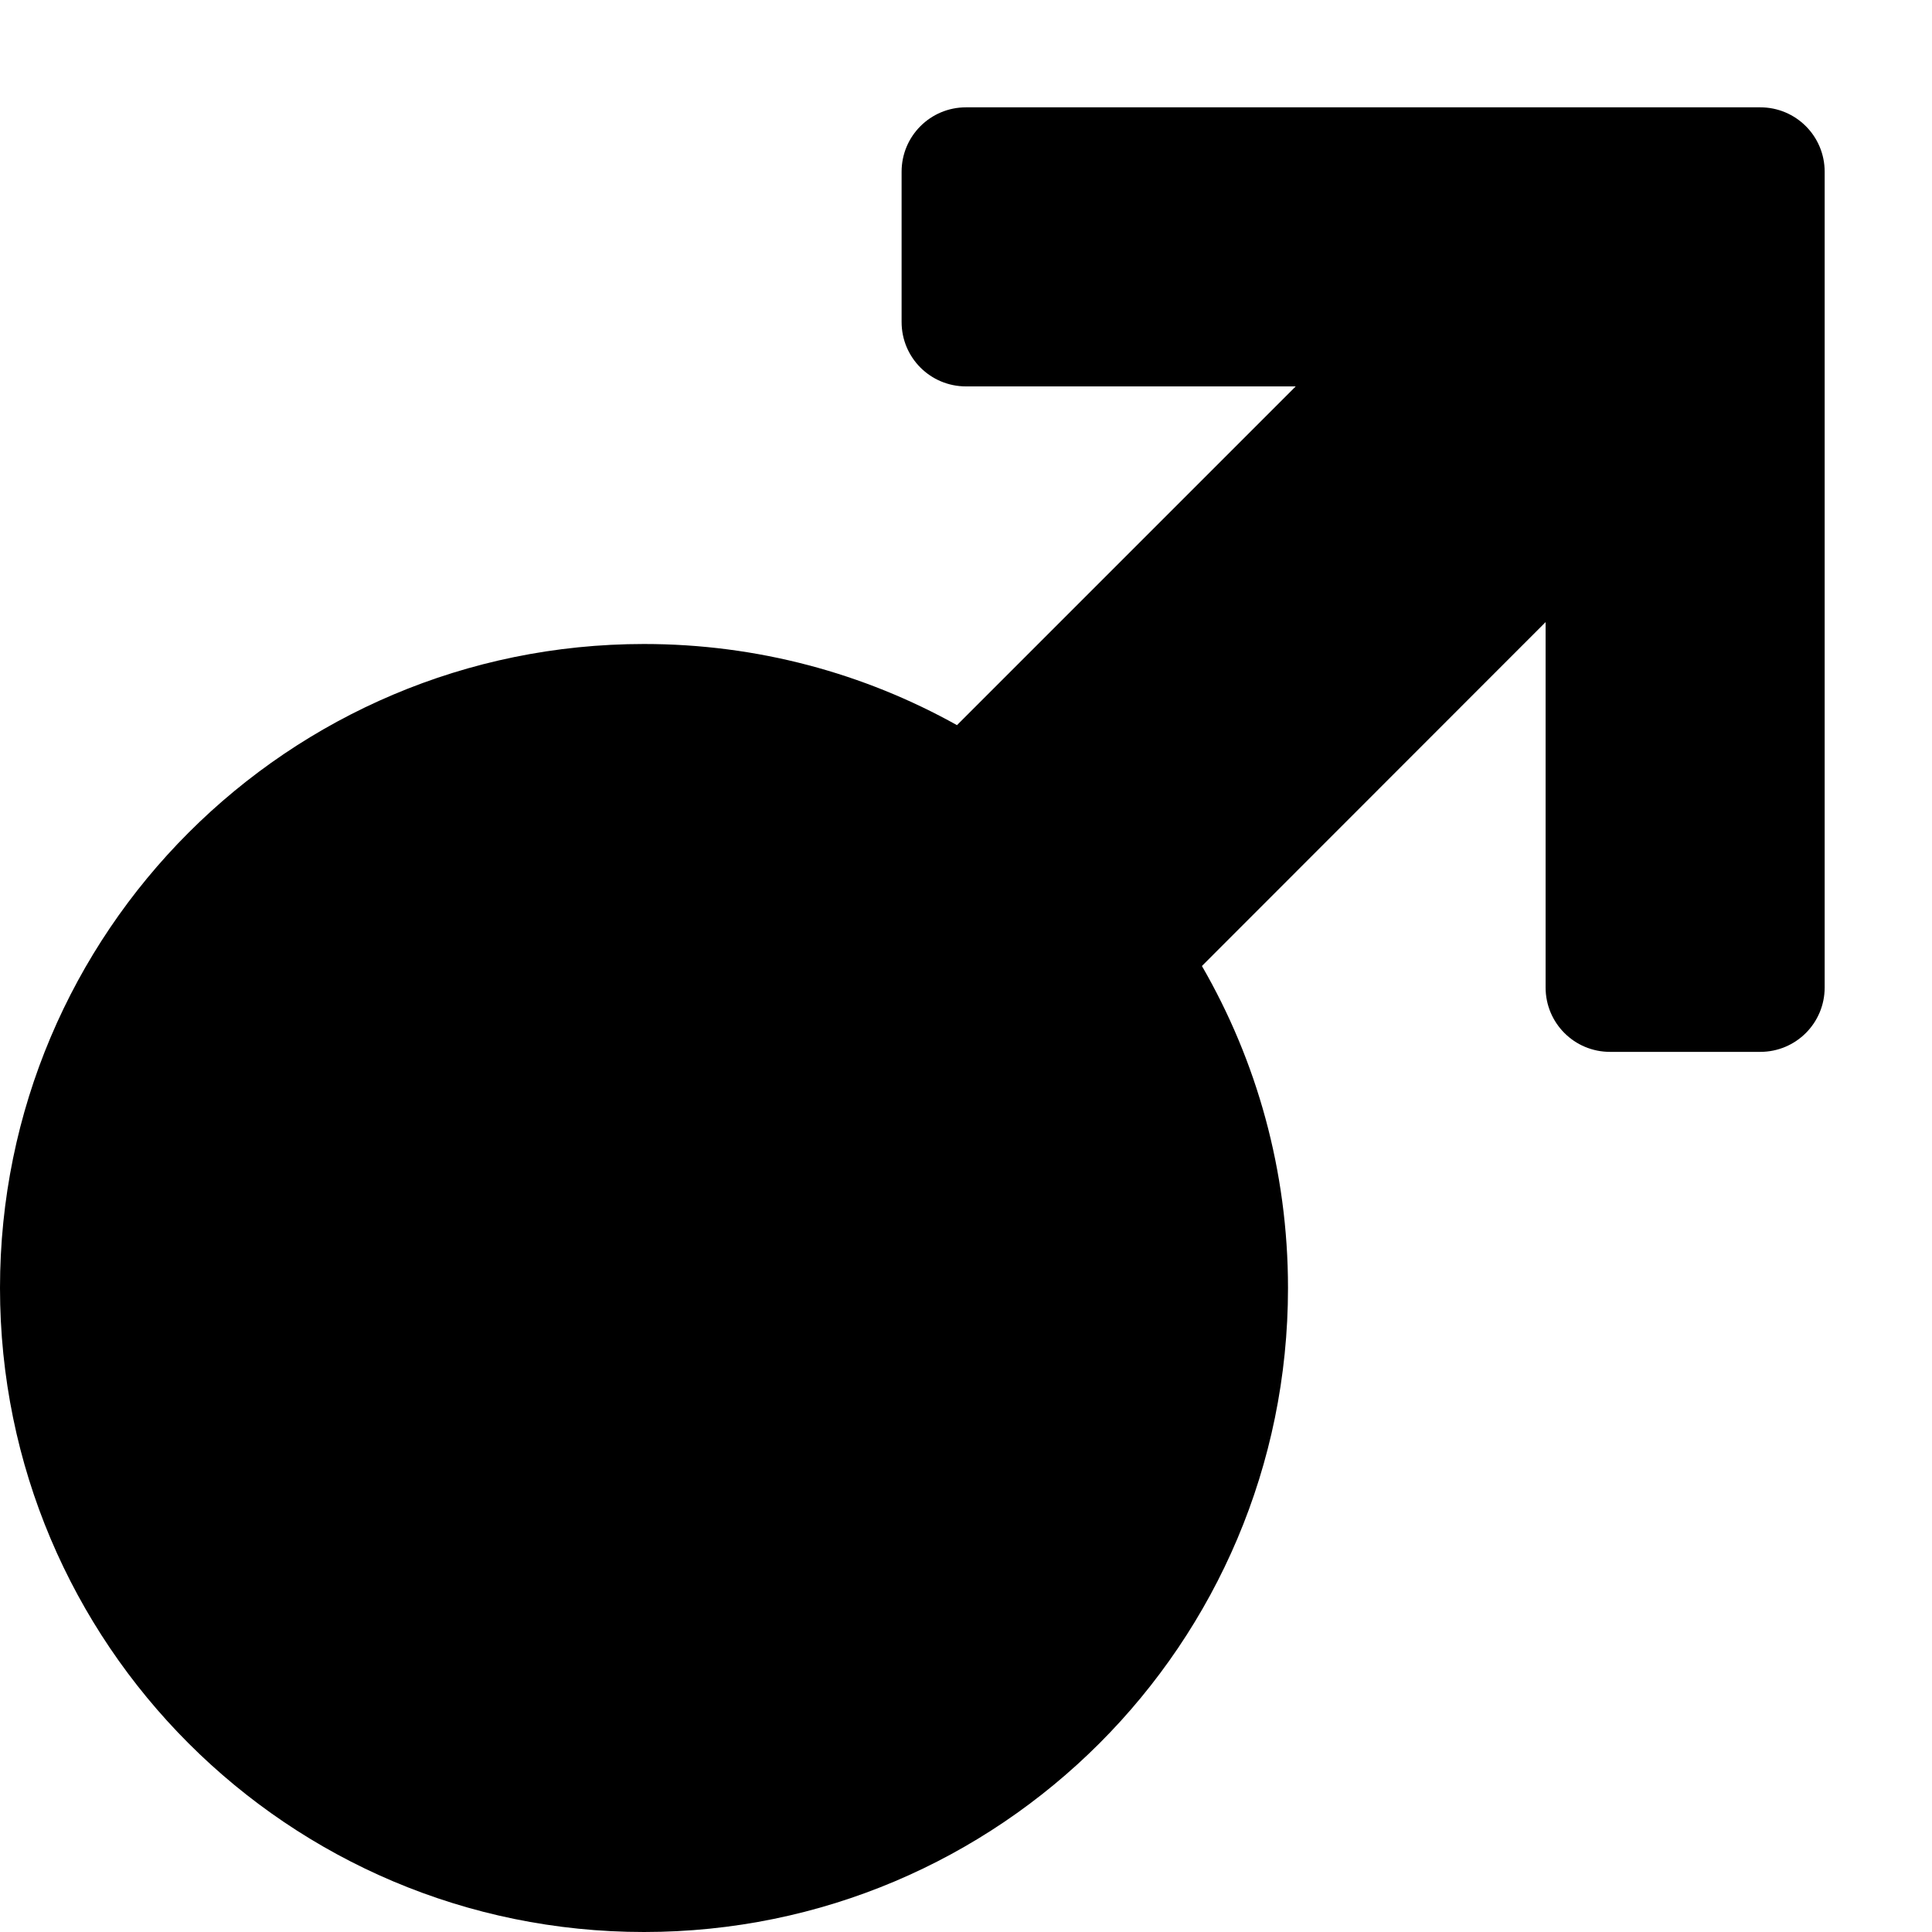
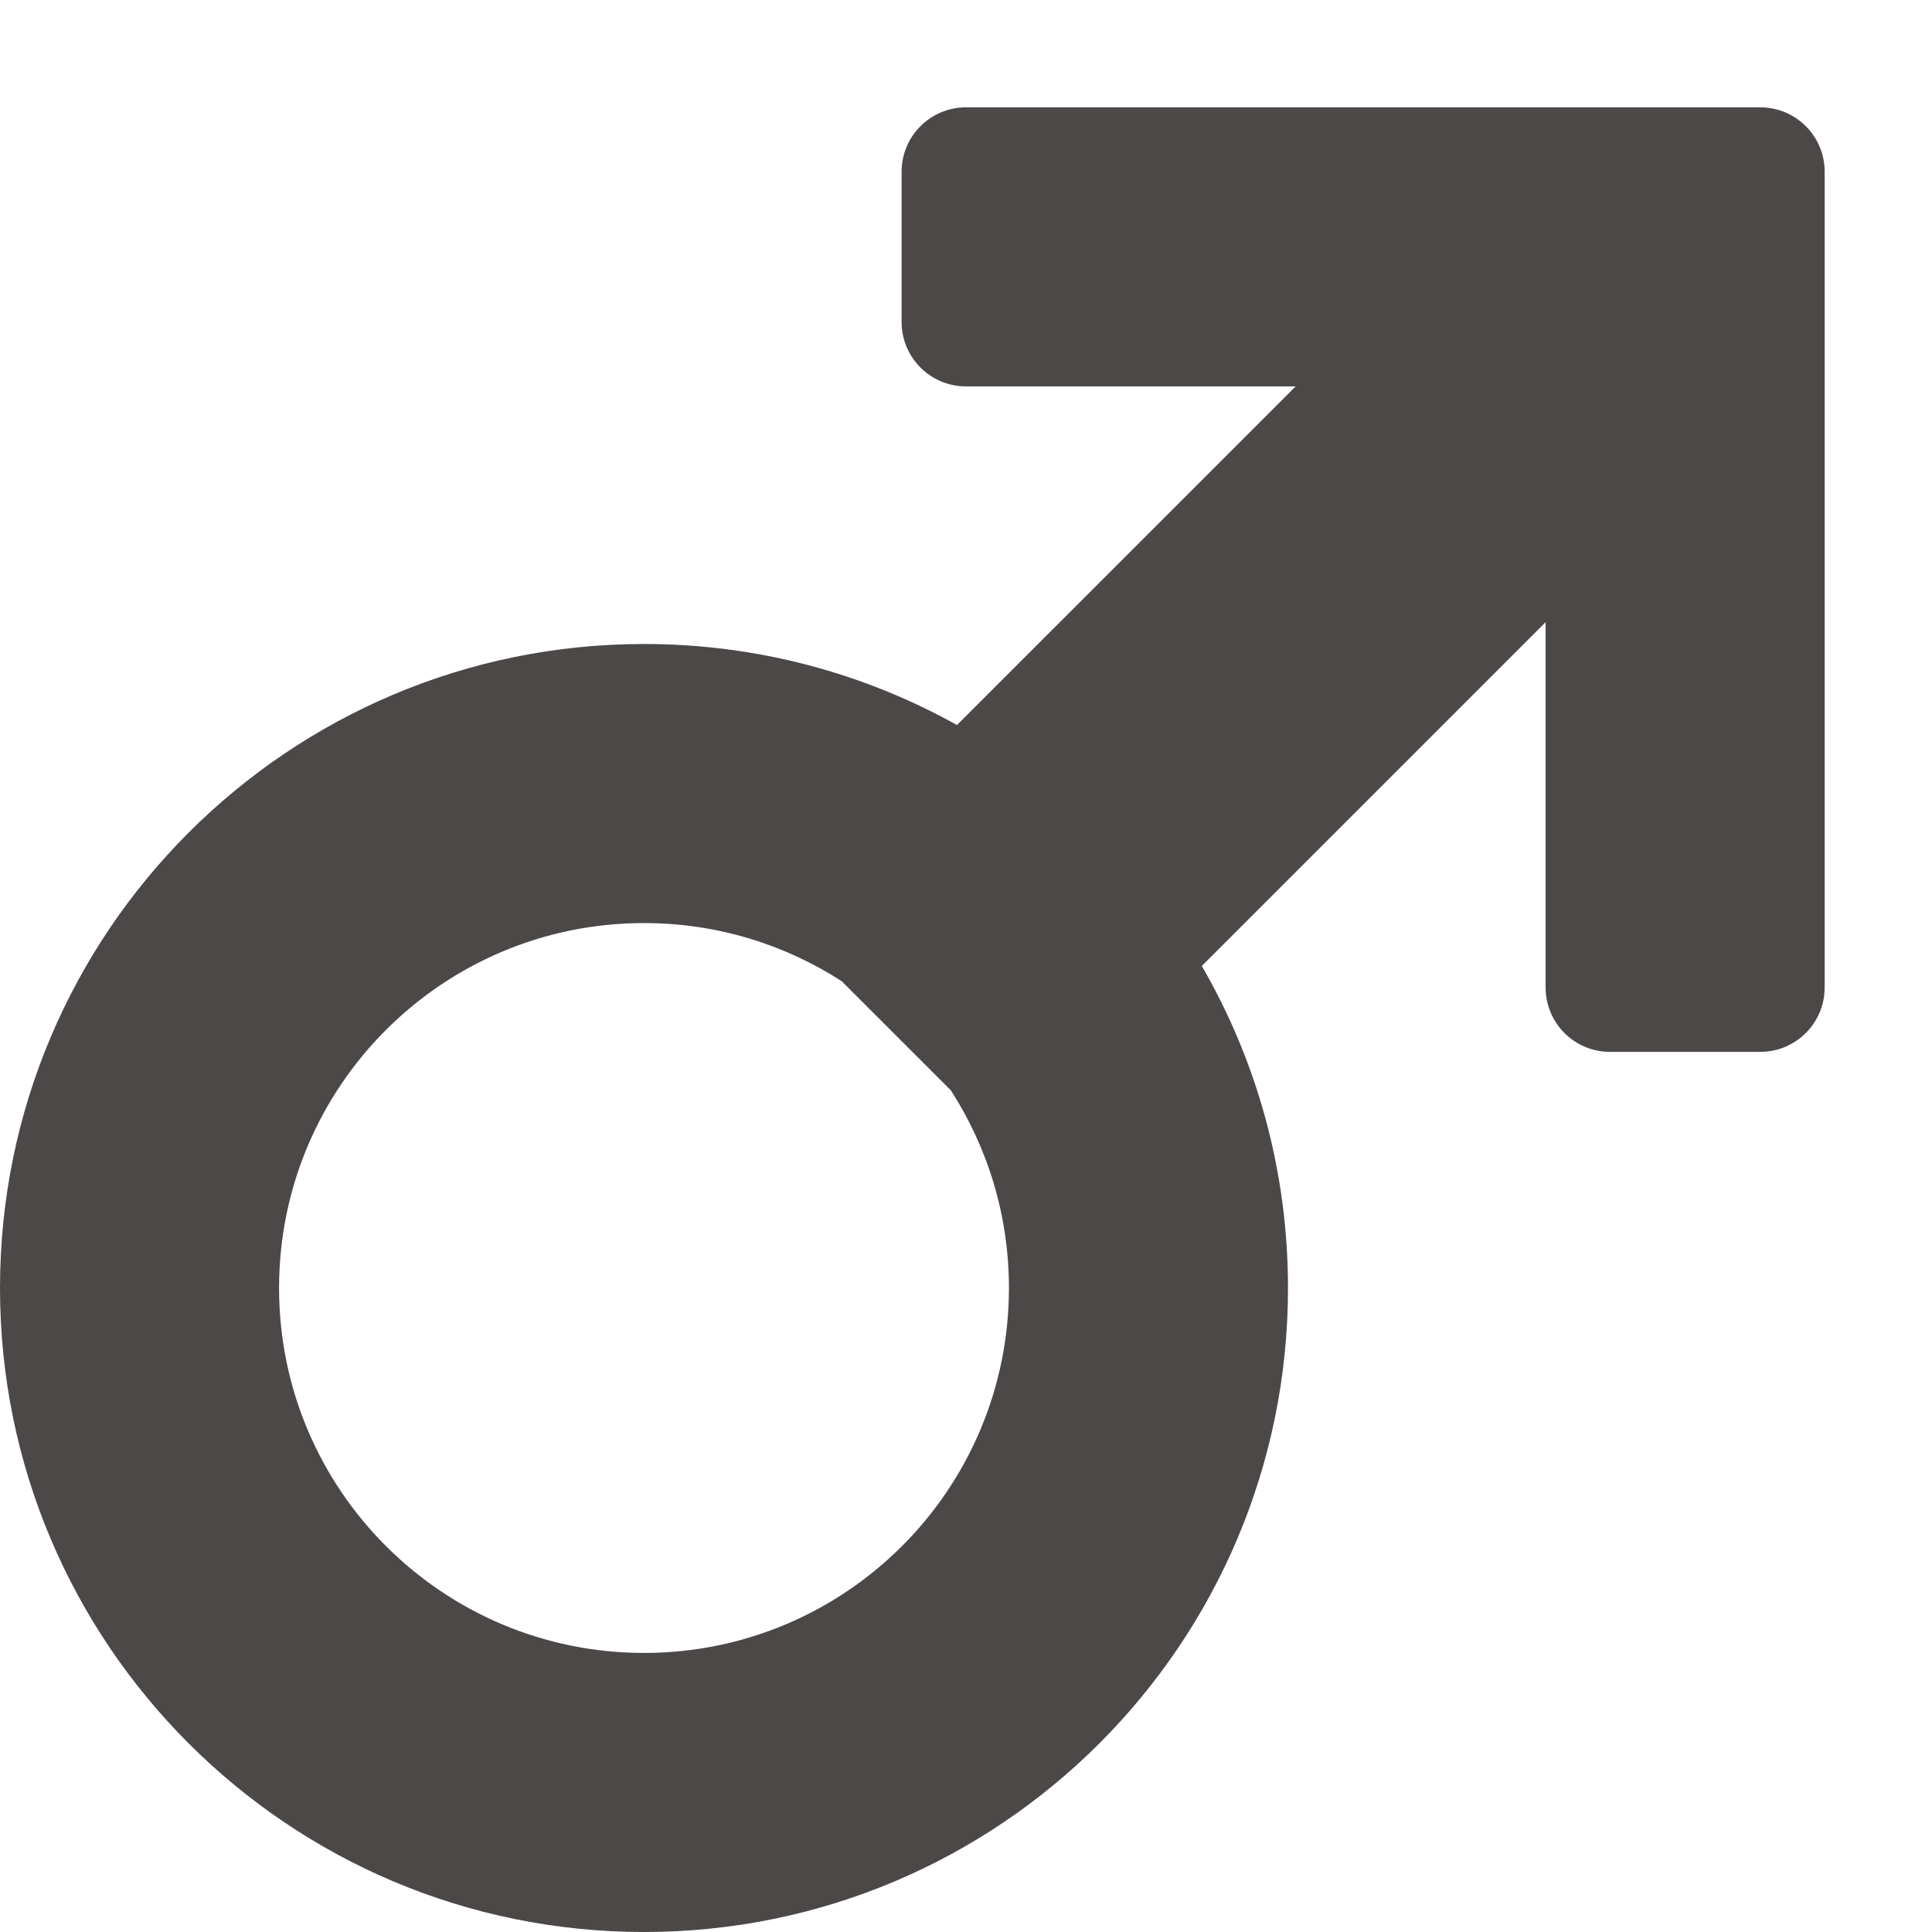
- <svg xmlns="http://www.w3.org/2000/svg" viewBox="0 0 90 90">
-   <path d="M85,46L85,8C85,6.34,83.66,5,82,5L45,5C43.34,5,42,6.34,42,8L42,15C42,16.66,43.34,18,45,18L60.36,18L44.58,33.78C40.26,31.37,35.29,30,30,30C13.43,30,0,43.43,0,60C0,76.57,13.43,90,30,90C46.57,90,60,76.57,60,60C60,54.53,58.54,49.41,55.99,45L72,28.98L72,46C72,47.66,73.34,49,75,49L82,49C83.66,49,85,47.66,85,46Z" fill="currentColor" />
-   <path d="M44.29,50.79C46.01,53.44,47,56.61,47,60C47,69.39,39.39,77,30,77C20.61,77,13,69.39,13,60C13,50.61,20.61,43,30,43C33.39,43,36.56,43.99,39.21,45.71Z" fill="currentColor" />
+ <svg xmlns="http://www.w3.org/2000/svg" width="90" height="90" viewBox="0 0 90 90" fill="none">
+   <path fill-rule="evenodd" clip-rule="evenodd" d="M82 49C83.657 49 85 47.657 85 46V8C85 6.343 83.657 5 82 5H45C43.343 5 42 6.343 42 8V15C42 16.657 43.343 18 45 18H60.356L44.58 33.775C40.264 31.37 35.292 30 30 30C13.431 30 0 43.432 0 60C0 76.569 13.431 90 30 90C46.569 90 60 76.569 60 60C60 54.535 58.539 49.411 55.985 44.998L72 28.983V46C72 47.657 73.343 49 75 49H82ZM39.21 45.709L44.292 50.79C46.005 53.444 47 56.606 47 60C47 69.389 39.389 77 30 77C20.611 77 13 69.389 13 60C13 50.611 20.611 43 30 43C33.394 43 36.556 43.995 39.21 45.709Z" fill="#4B4847" />
</svg>
